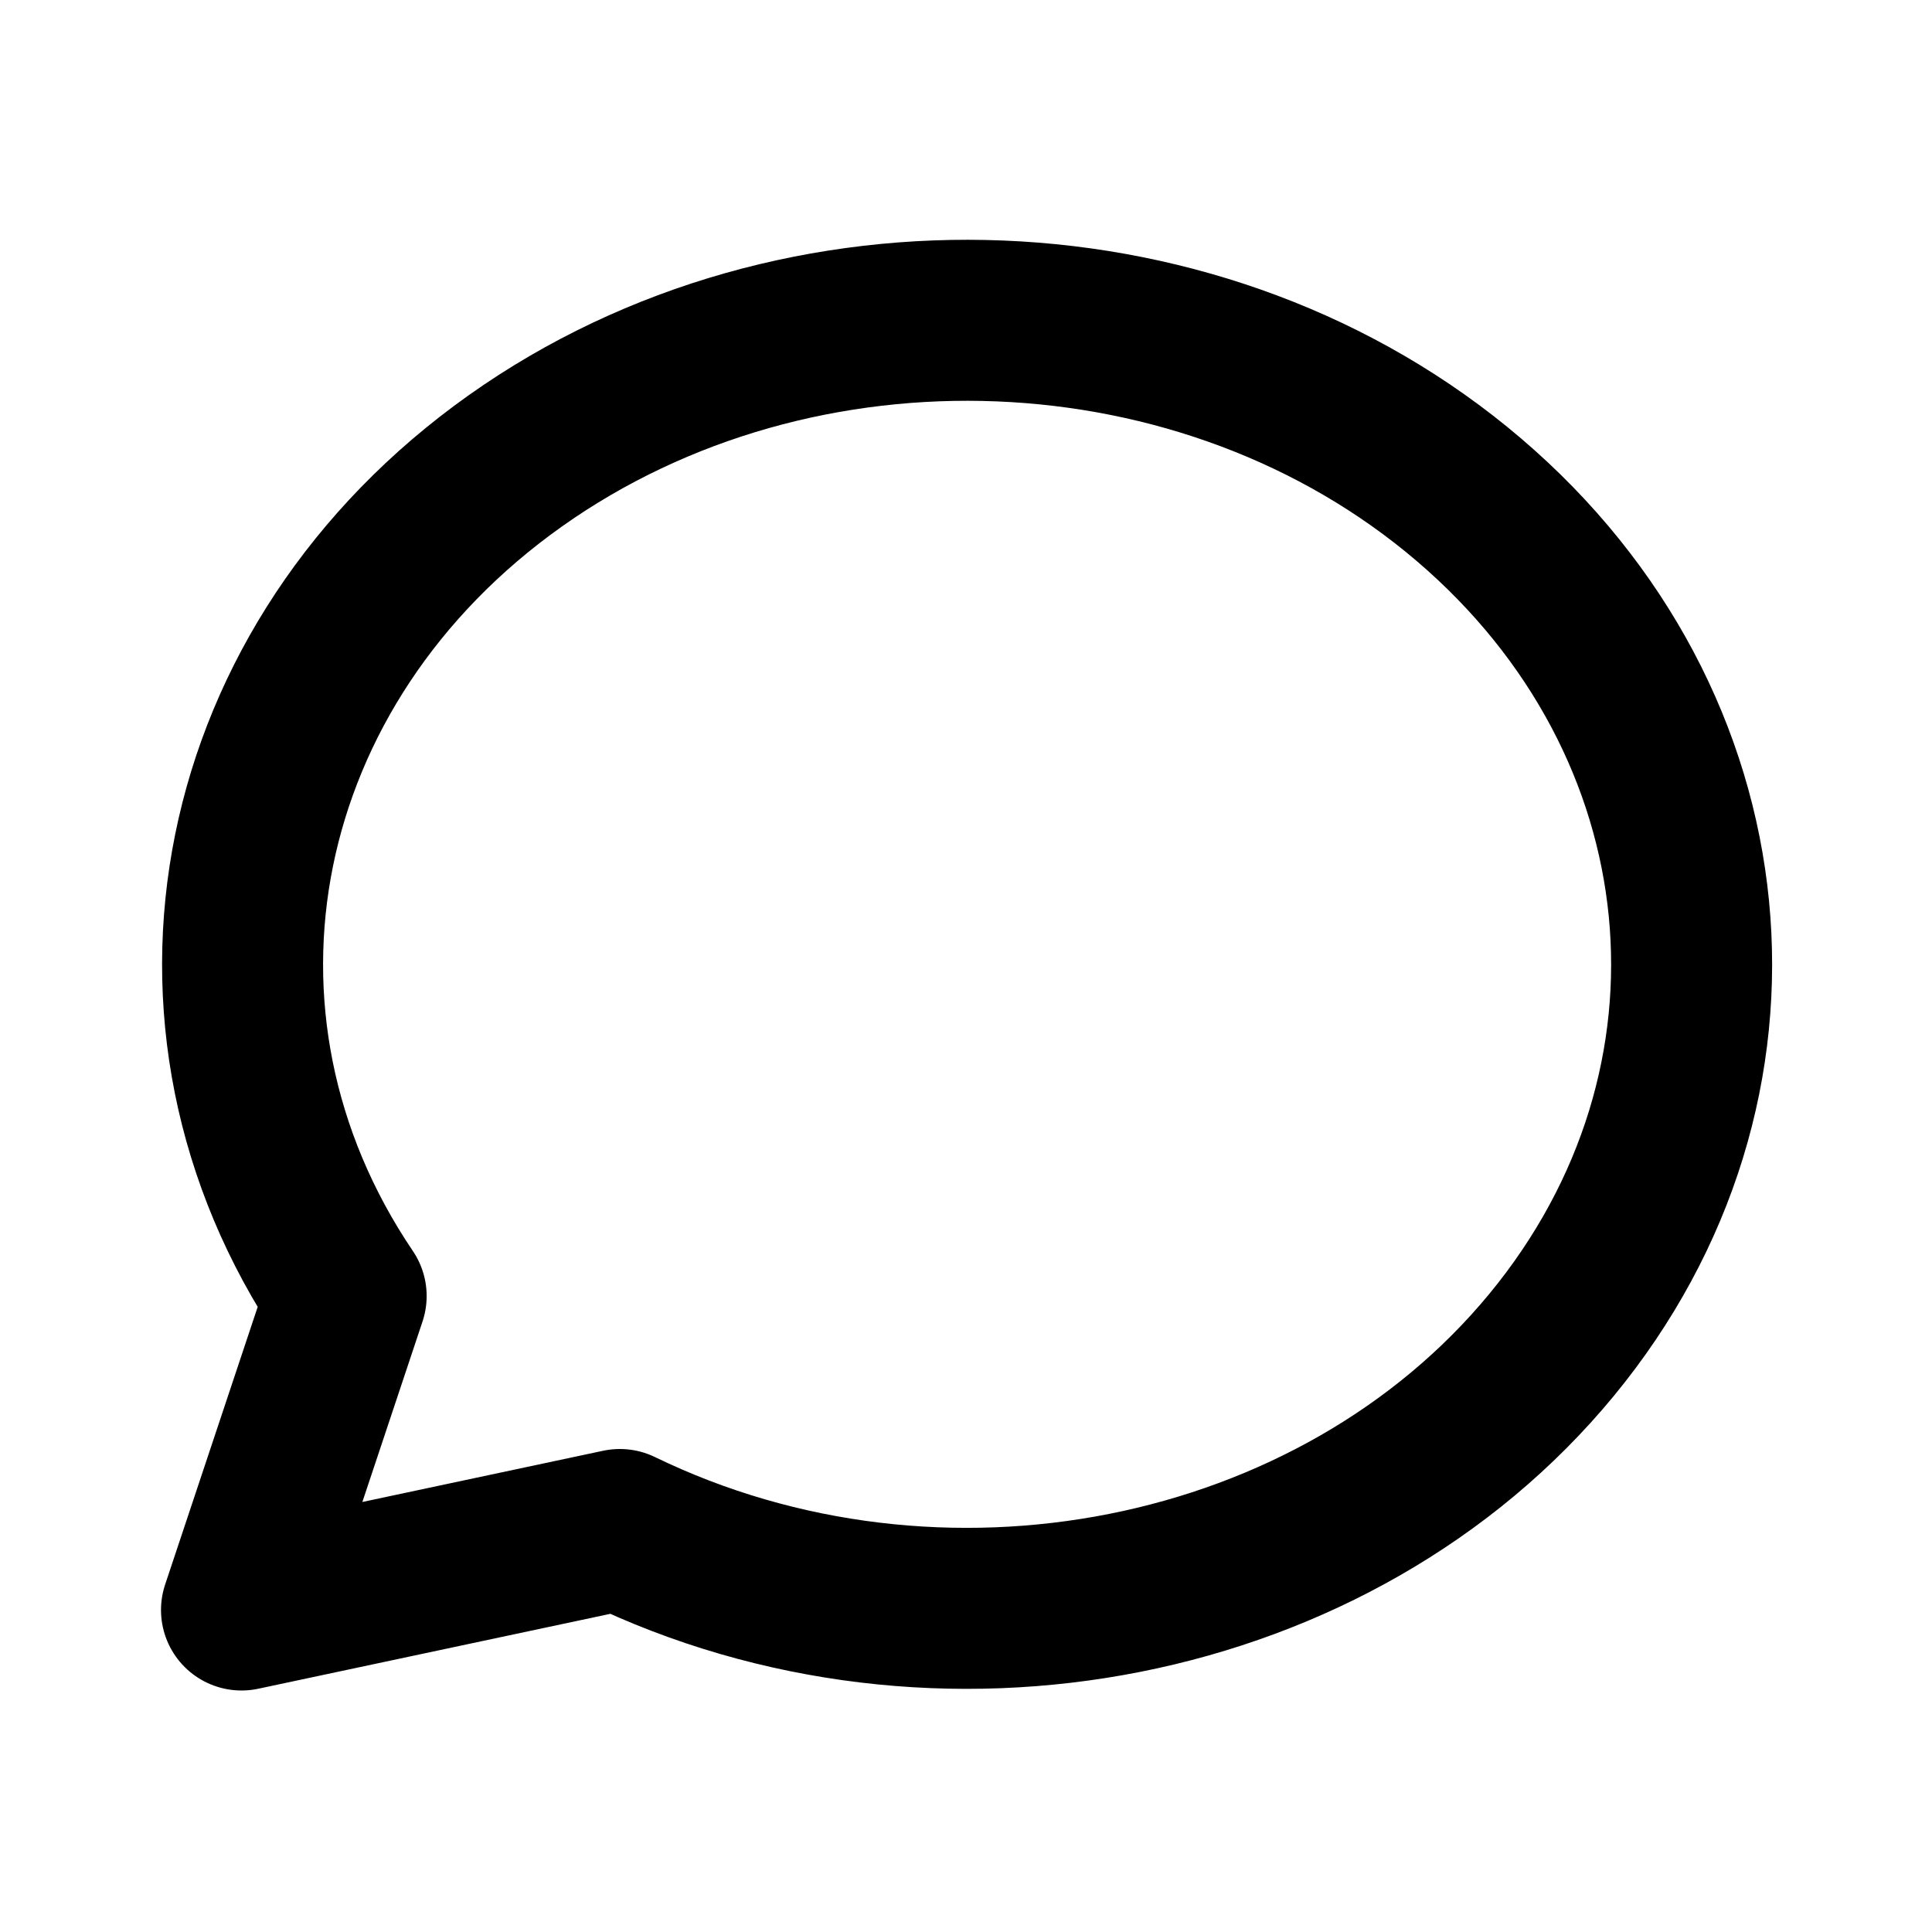
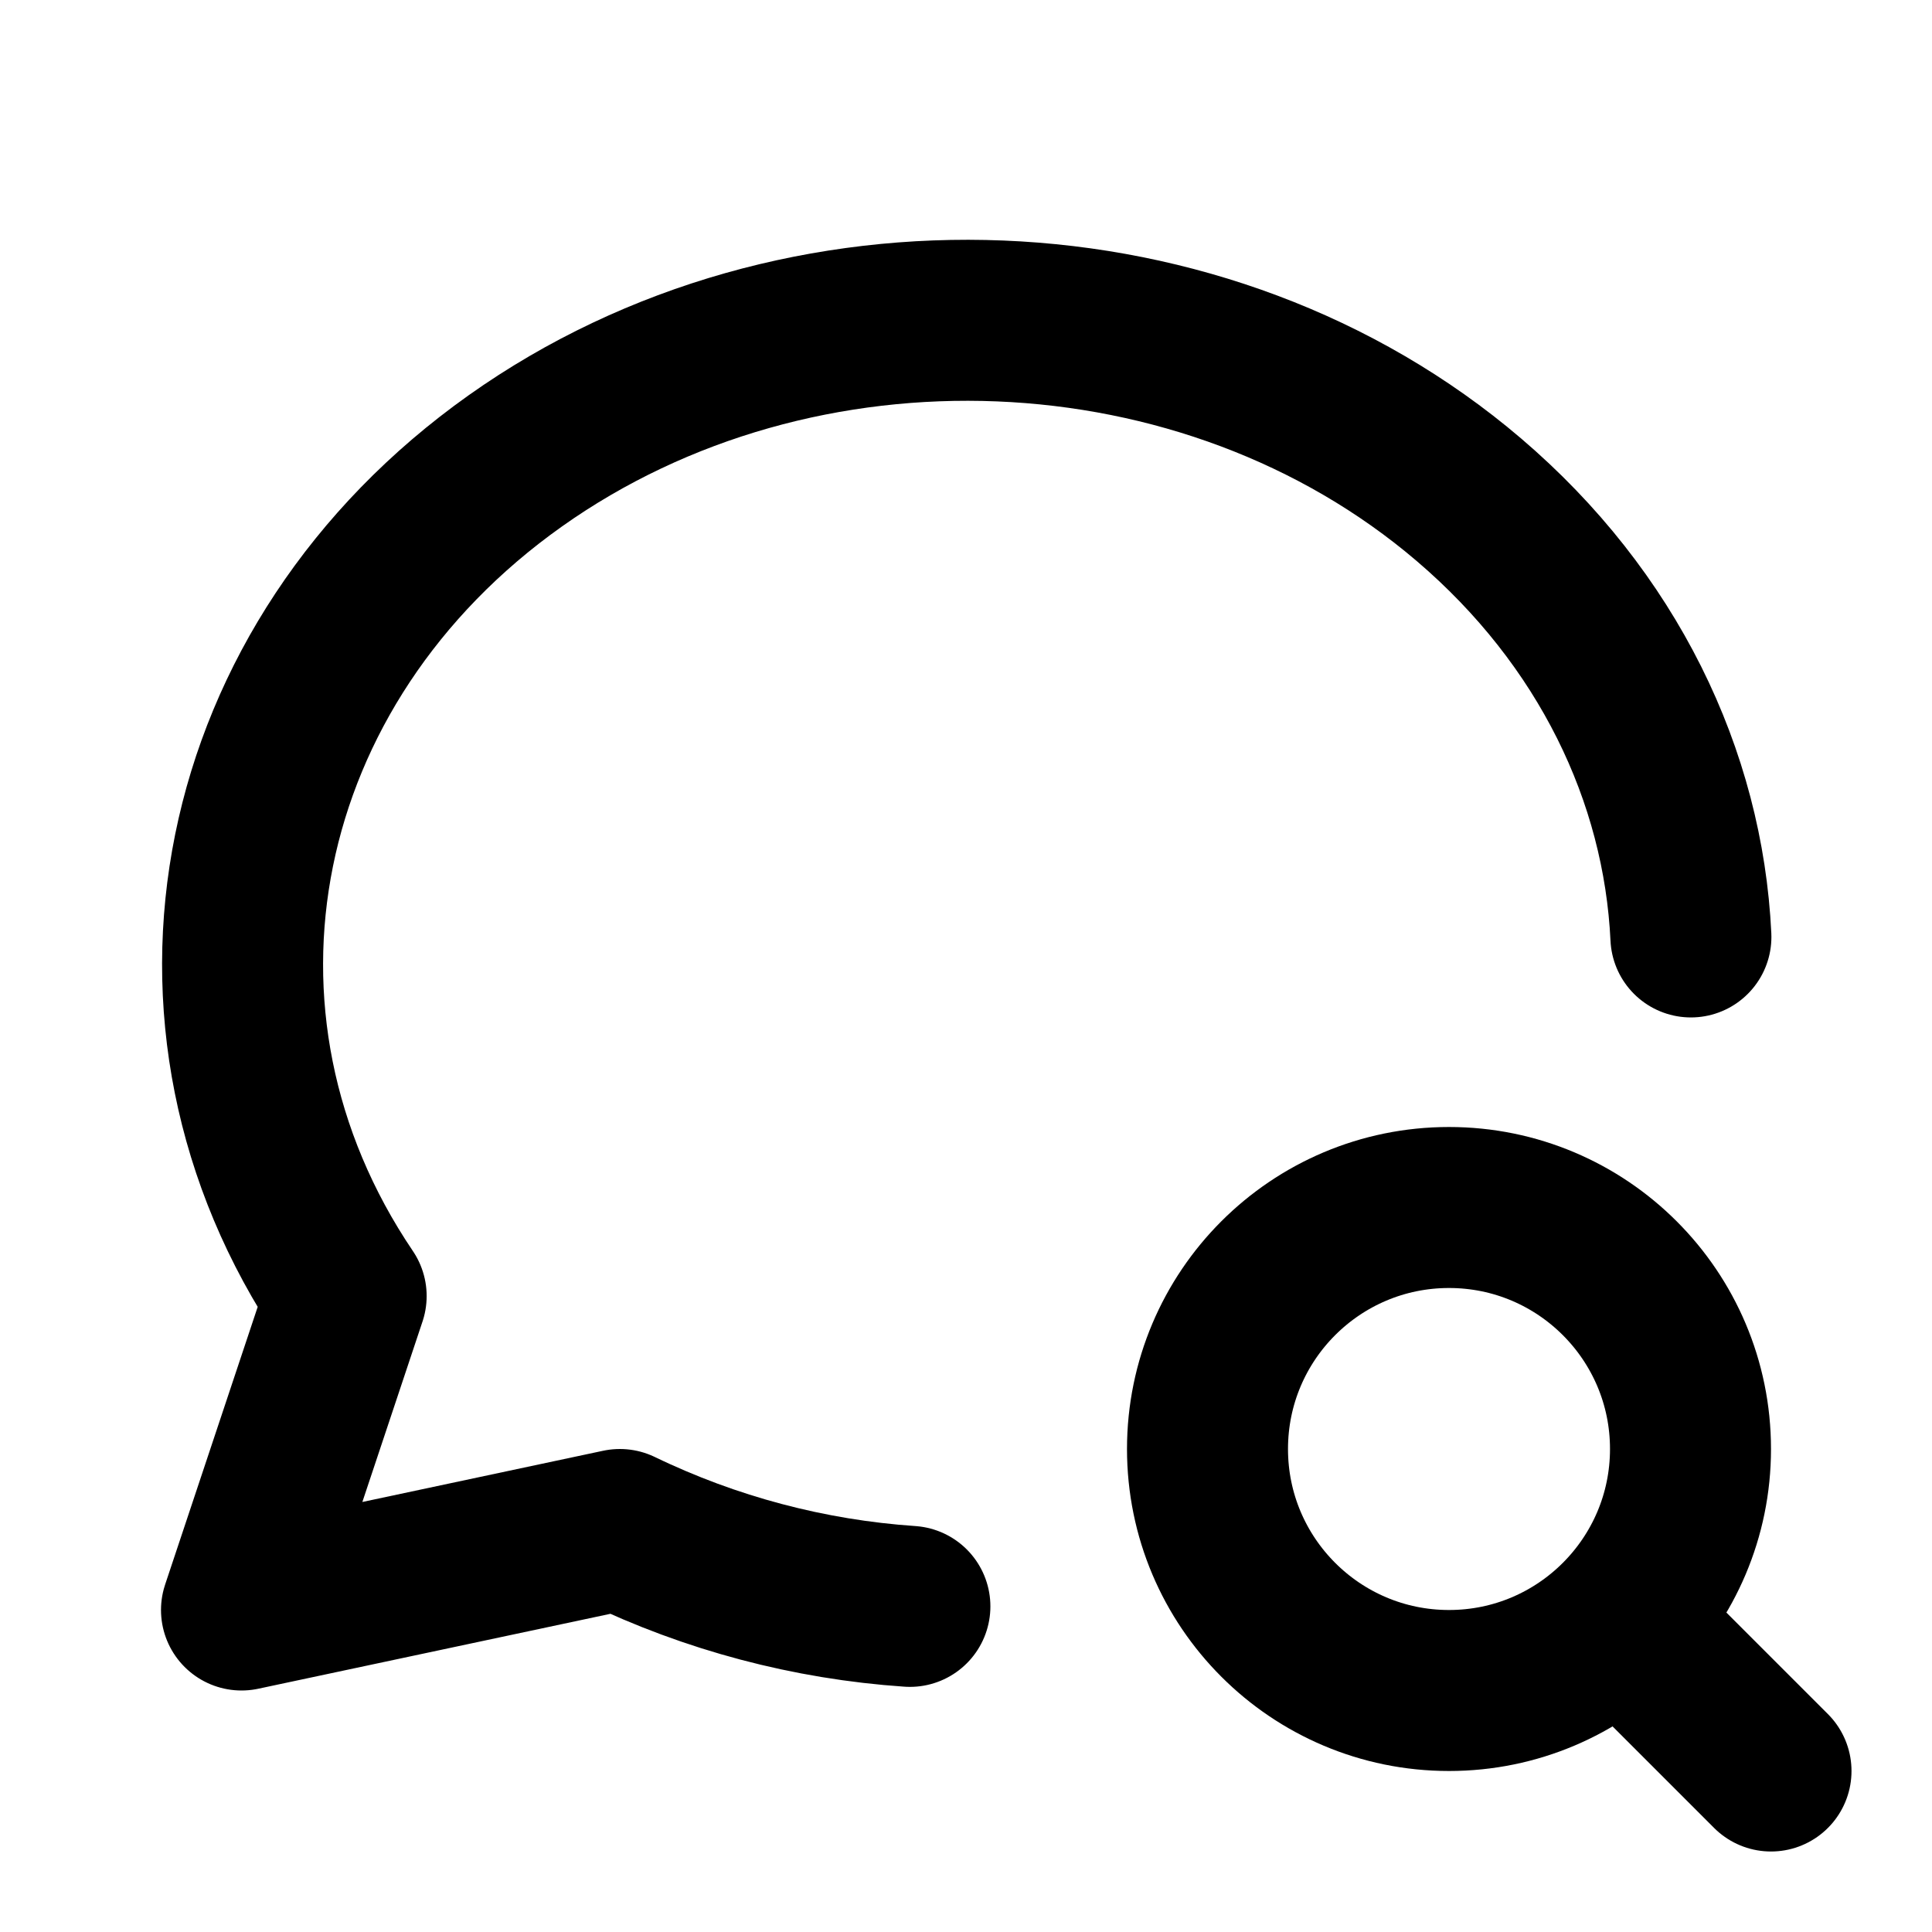
- <svg xmlns="http://www.w3.org/2000/svg" width="24" height="24" viewBox="0 0 24 24" fill="none" stroke="currentColor" stroke-width="2" stroke-linecap="round" stroke-linejoin="round" class="icon icon-tabler icons-tabler-outline icon-tabler-message-circle">
+ <svg xmlns="http://www.w3.org/2000/svg" width="24" height="24" viewBox="0 0 24 24" fill="none" stroke="currentColor" stroke-width="2" stroke-linecap="round" stroke-linejoin="round" class="icon icon-tabler icons-tabler-outline icon-tabler-message-circle-search">
  <path stroke="none" d="M0 0h24v24H0z" fill="none" />
-   <path d="M3 20l1.3 -3.9c-2.324 -3.437 -1.426 -7.872 2.1 -10.374c3.526 -2.501 8.59 -2.296 11.845 .48c3.255 2.777 3.695 7.266 1.029 10.501c-2.666 3.235 -7.615 4.215 -11.574 2.293l-4.7 1" />
+   <path d="M11.303 19.955a9.818 9.818 0 0 1 -3.603 -.955l-4.7 1l1.3 -3.9c-2.324 -3.437 -1.426 -7.872 2.1 -10.374c3.526 -2.501 8.59 -2.296 11.845 .48c1.73 1.476 2.665 3.435 2.76 5.433" />
+   <path d="M15 18a3 3 0 1 0 6 0a3 3 0 1 0 -6 0" />
+   <path d="M20.2 20.2l1.8 1.8" />
</svg>
